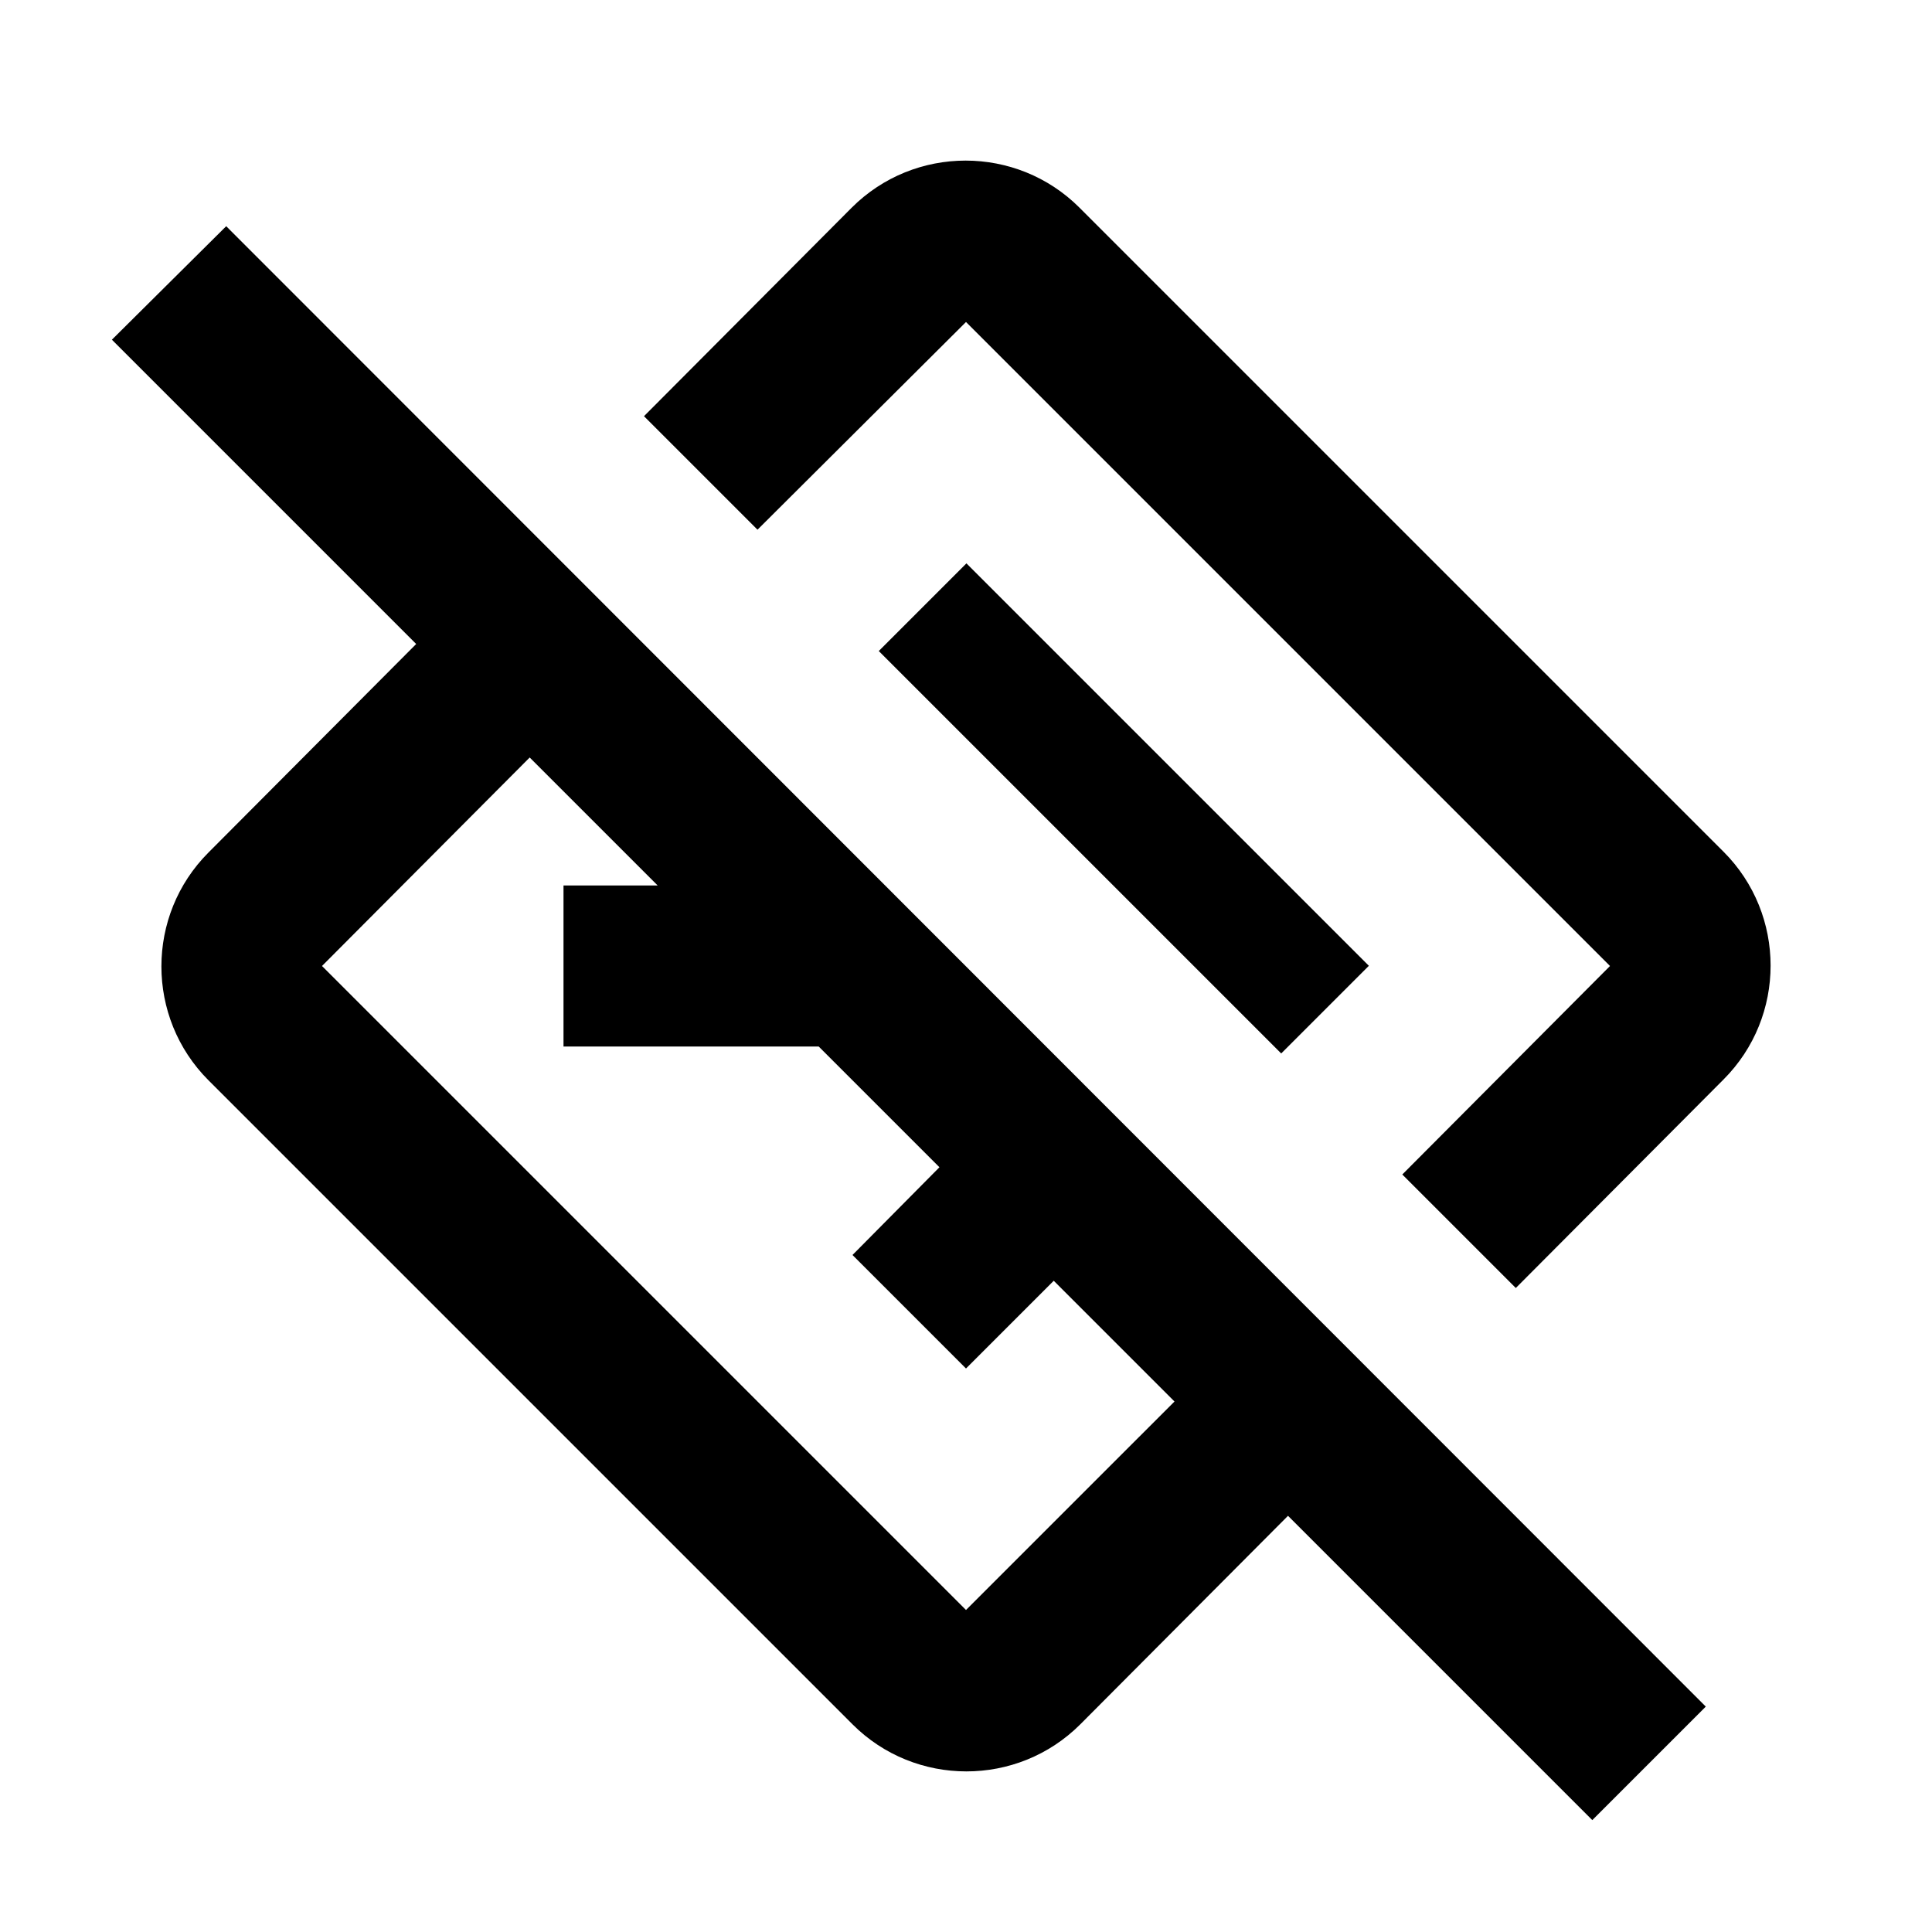
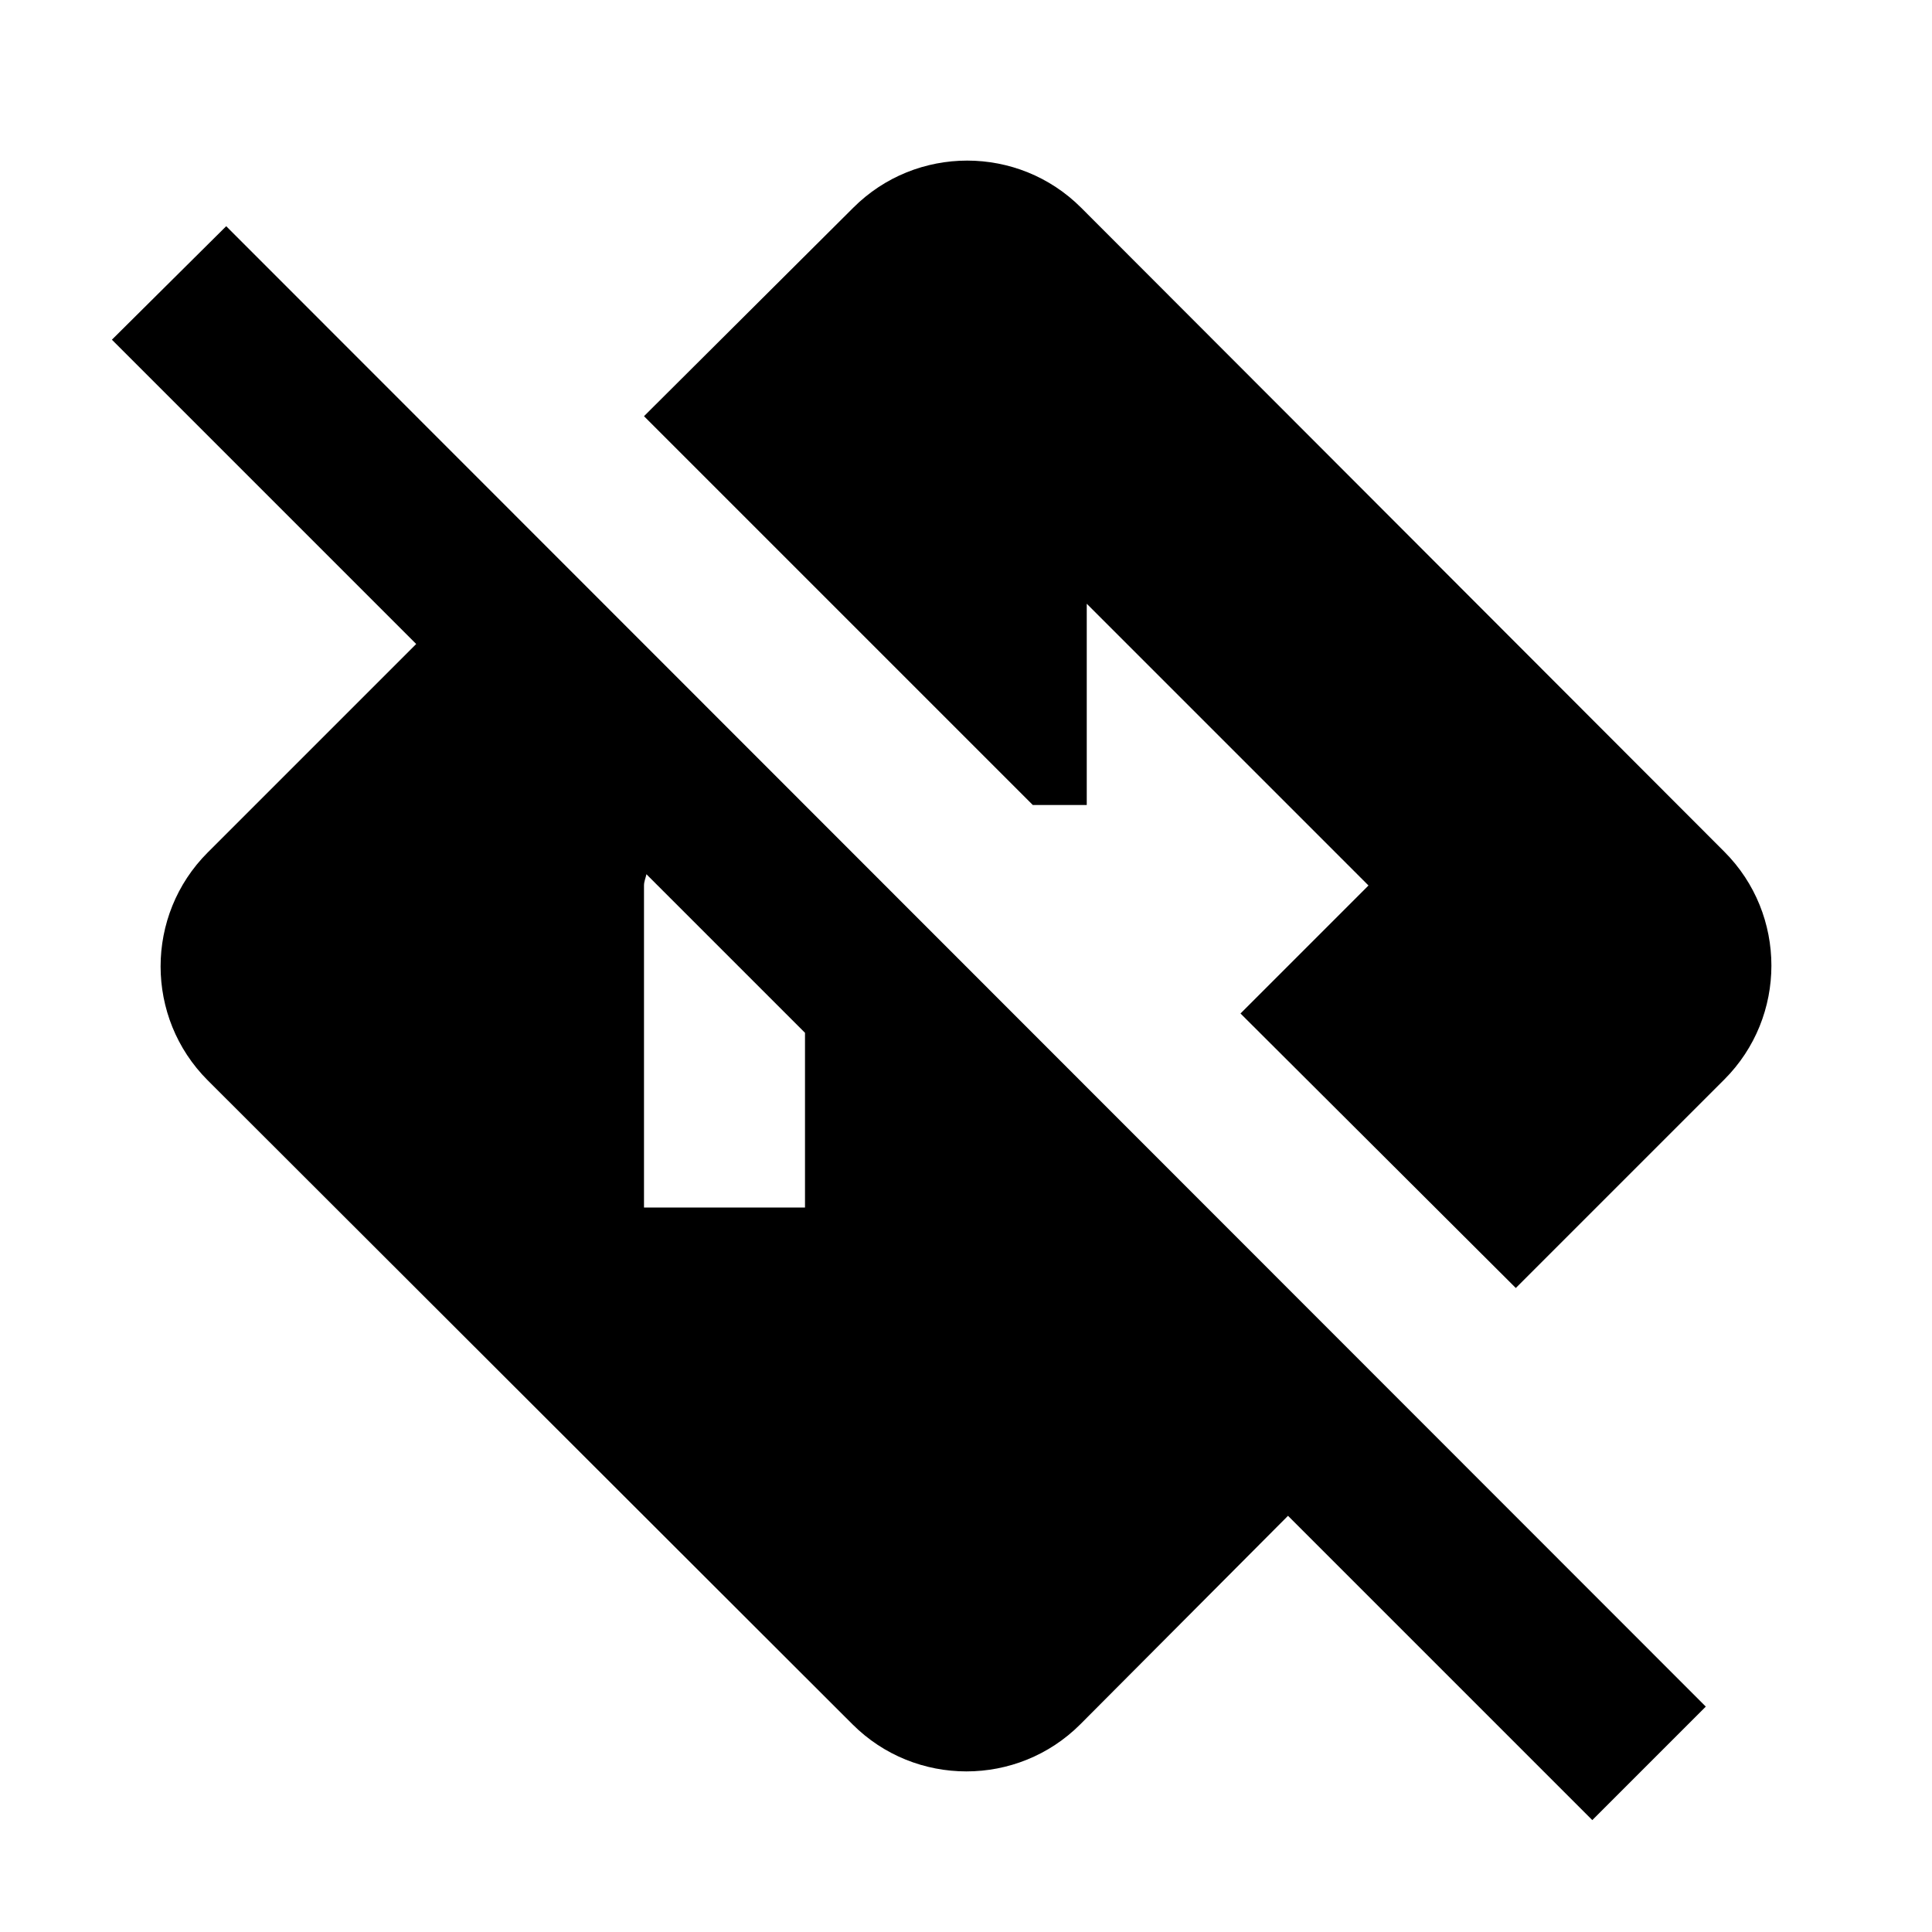
- <svg xmlns="http://www.w3.org/2000/svg" enable-background="new 0 0 24 24" height="24" viewBox="0 0 24 24" width="24">
-   <g>
-     <rect fill="none" height="24" width="24" />
-   </g>
-   <g>
-     <g>
-       <path d="M9.41,6.58L12,4h0l8,8l-2.58,2.59L18.83,16l2.58-2.59c0.78-0.78,0.78-2.05,0-2.83l-8-8c-0.78-0.78-2.05-0.78-2.83,0 L8,5.17L9.41,6.58z" />
-       <path d="M2.81,2.81L1.39,4.22L5.17,8l-2.58,2.59c-0.78,0.78-0.78,2.05,0,2.83l8,8c0.78,0.78,2.05,0.78,2.83,0L16,18.83l3.78,3.78 l1.41-1.41L2.81,2.81z M12,20l-8-8l2.58-2.59L8.17,11H7v2h3.17l1.5,1.5l-1.08,1.09L12,17l1.09-1.09l1.5,1.5L12,20z" />
-       <rect height="7.07" transform="matrix(0.7071 -0.7071 0.7071 0.7071 -3.0134 12.8107)" width="1.54" x="13.19" y="6.51" />
-     </g>
-   </g>
+ <svg xmlns="http://www.w3.org/2000/svg" width="24" height="24" viewBox="0 0 24 24">
+   <path d="M12.83 10h.67V7.5L17 11l-1.59 1.59L18.83 16l2.59-2.59c.78-.78.78-2.05 0-2.83l-7.99-8c-.78-.78-2.05-.78-2.83 0L8 5.17 12.83 10zM2.81 2.81 1.39 4.22 5.17 8l-2.59 2.59c-.78.78-.78 2.05 0 2.83l8.01 8c.78.78 2.05.78 2.83 0L16 18.83l3.78 3.78 1.41-1.41L2.81 2.81zM10 15H8v-4c0-.05.02-.09.03-.14L10 12.83V15z" />
</svg>
